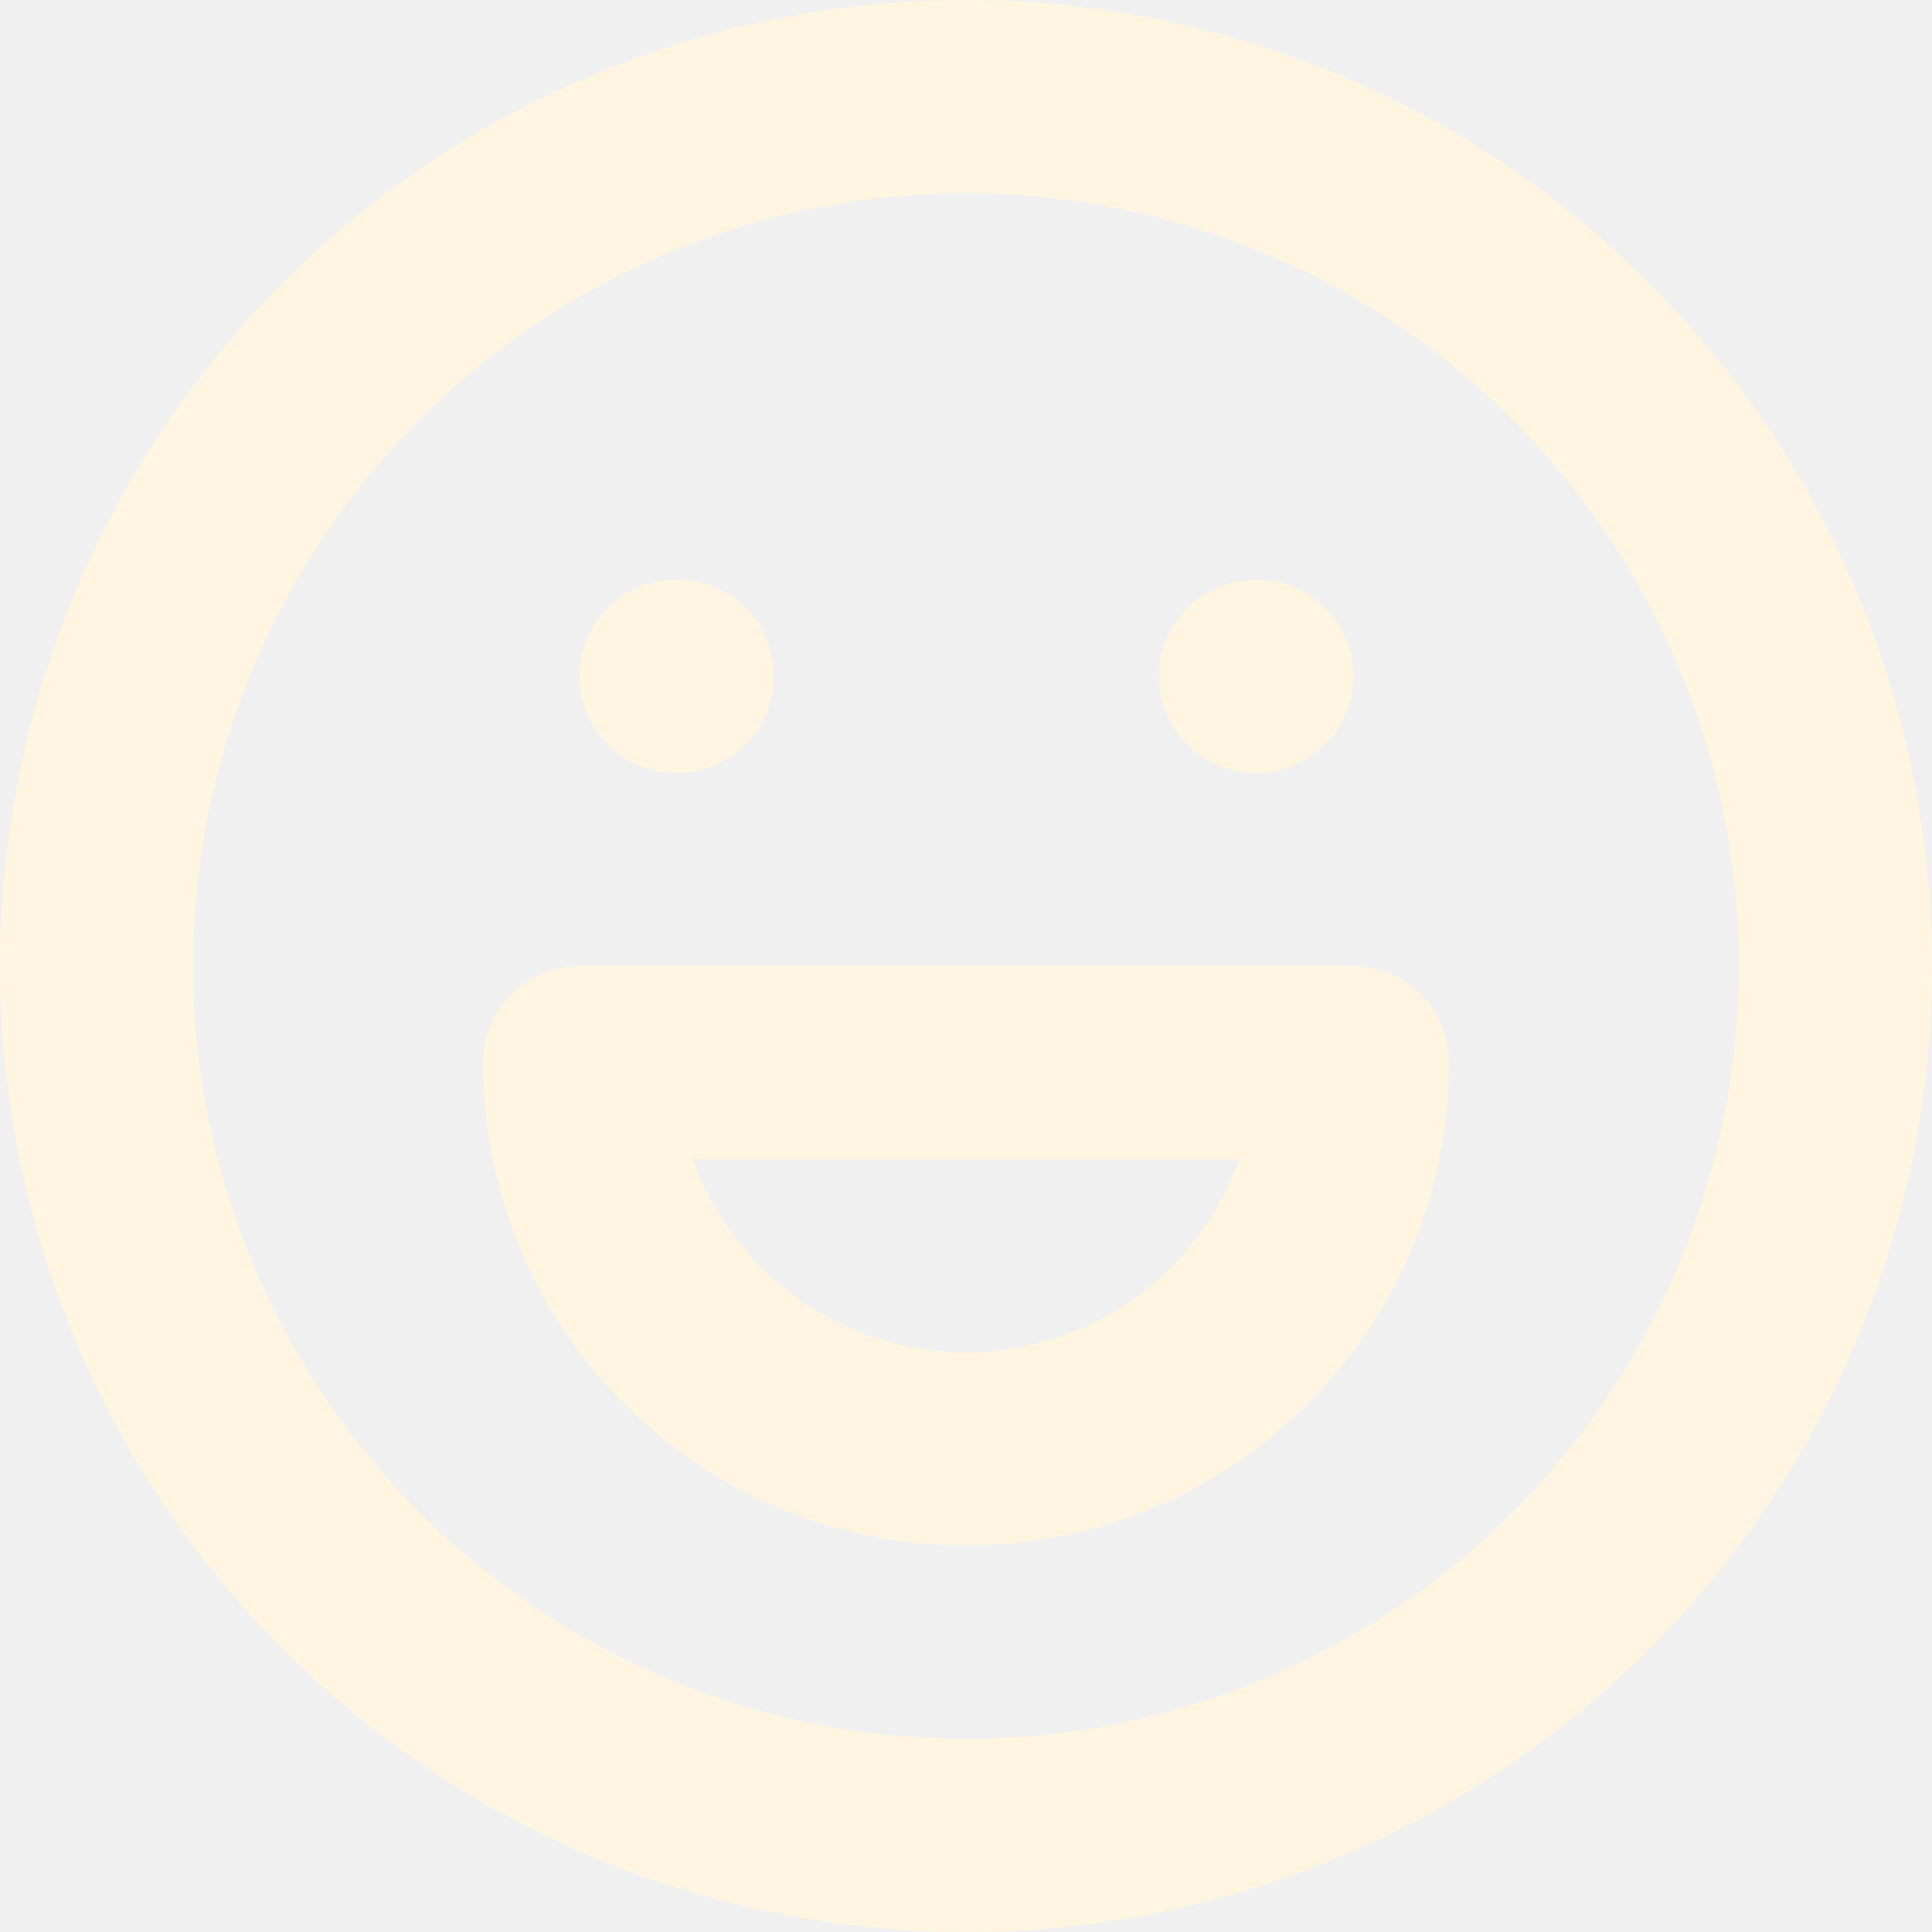
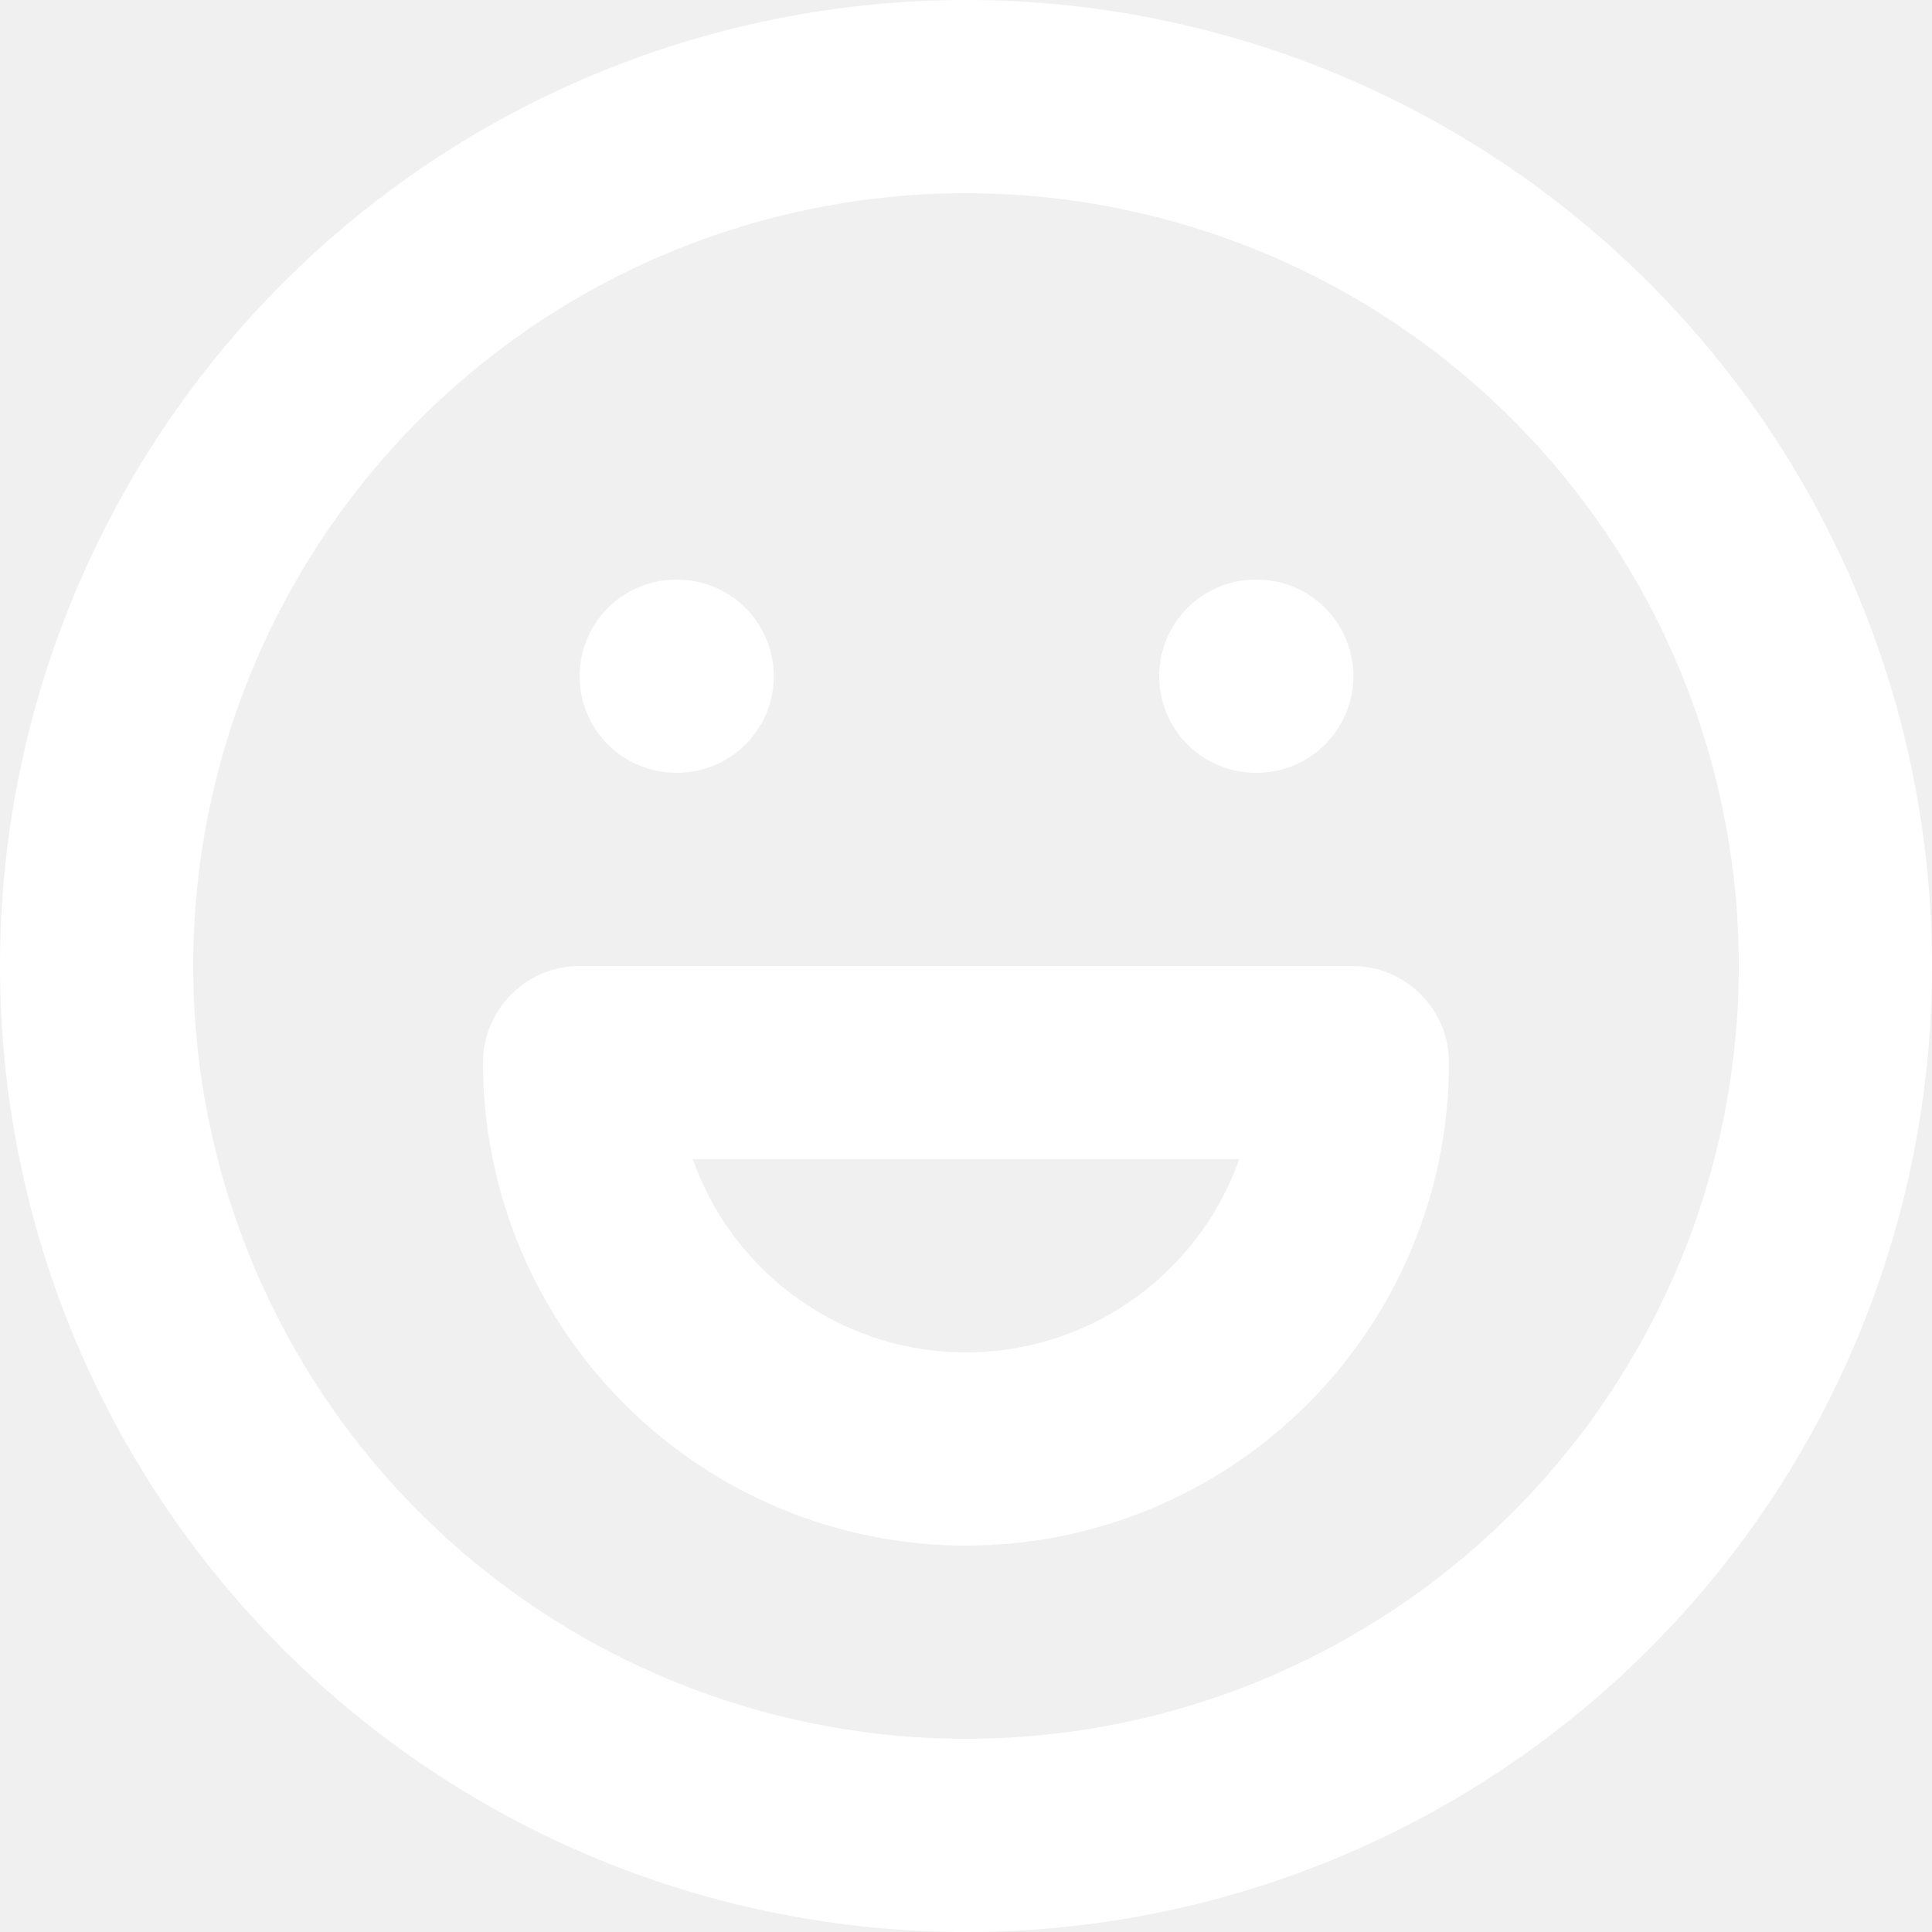
<svg xmlns="http://www.w3.org/2000/svg" width="20" height="20" viewBox="0 0 20 20" fill="none">
-   <path d="M7 7H7.01M13 7H13.01M1 10C1 11.182 1.233 12.352 1.685 13.444C2.137 14.536 2.8 15.528 3.636 16.364C4.472 17.2 5.464 17.863 6.556 18.315C7.648 18.767 8.818 19 10 19C11.182 19 12.352 18.767 13.444 18.315C14.536 17.863 15.528 17.2 16.364 16.364C17.2 15.528 17.863 14.536 18.315 13.444C18.767 12.352 19 11.182 19 10C19 8.818 18.767 7.648 18.315 6.556C17.863 5.464 17.2 4.472 16.364 3.636C15.528 2.8 14.536 2.137 13.444 1.685C12.352 1.233 11.182 1 10 1C8.818 1 7.648 1.233 6.556 1.685C5.464 2.137 4.472 2.8 3.636 3.636C2.8 4.472 2.137 5.464 1.685 6.556C1.233 7.648 1 8.818 1 10ZM6 11C6 12.061 6.421 13.078 7.172 13.828C7.922 14.579 8.939 15 10 15C11.061 15 12.078 14.579 12.828 13.828C13.579 13.078 14 12.061 14 11H6Z" stroke="#FFF5E0" stroke-width="2" stroke-linecap="round" stroke-linejoin="round" />
+   <path d="M7 7H7.01M13 7H13.01M1 10C1 11.182 1.233 12.352 1.685 13.444C2.137 14.536 2.8 15.528 3.636 16.364C4.472 17.2 5.464 17.863 6.556 18.315C7.648 18.767 8.818 19 10 19C11.182 19 12.352 18.767 13.444 18.315C14.536 17.863 15.528 17.2 16.364 16.364C17.2 15.528 17.863 14.536 18.315 13.444C18.767 12.352 19 11.182 19 10C19 8.818 18.767 7.648 18.315 6.556C17.863 5.464 17.2 4.472 16.364 3.636C15.528 2.8 14.536 2.137 13.444 1.685C12.352 1.233 11.182 1 10 1C8.818 1 7.648 1.233 6.556 1.685C5.464 2.137 4.472 2.8 3.636 3.636C2.8 4.472 2.137 5.464 1.685 6.556C1.233 7.648 1 8.818 1 10ZM6 11C6 12.061 6.421 13.078 7.172 13.828C7.922 14.579 8.939 15 10 15C11.061 15 12.078 14.579 12.828 13.828C13.579 13.078 14 12.061 14 11H6Z" stroke="#FFFFFF" stroke-width="2" stroke-linecap="round" stroke-linejoin="round" />
</svg>
